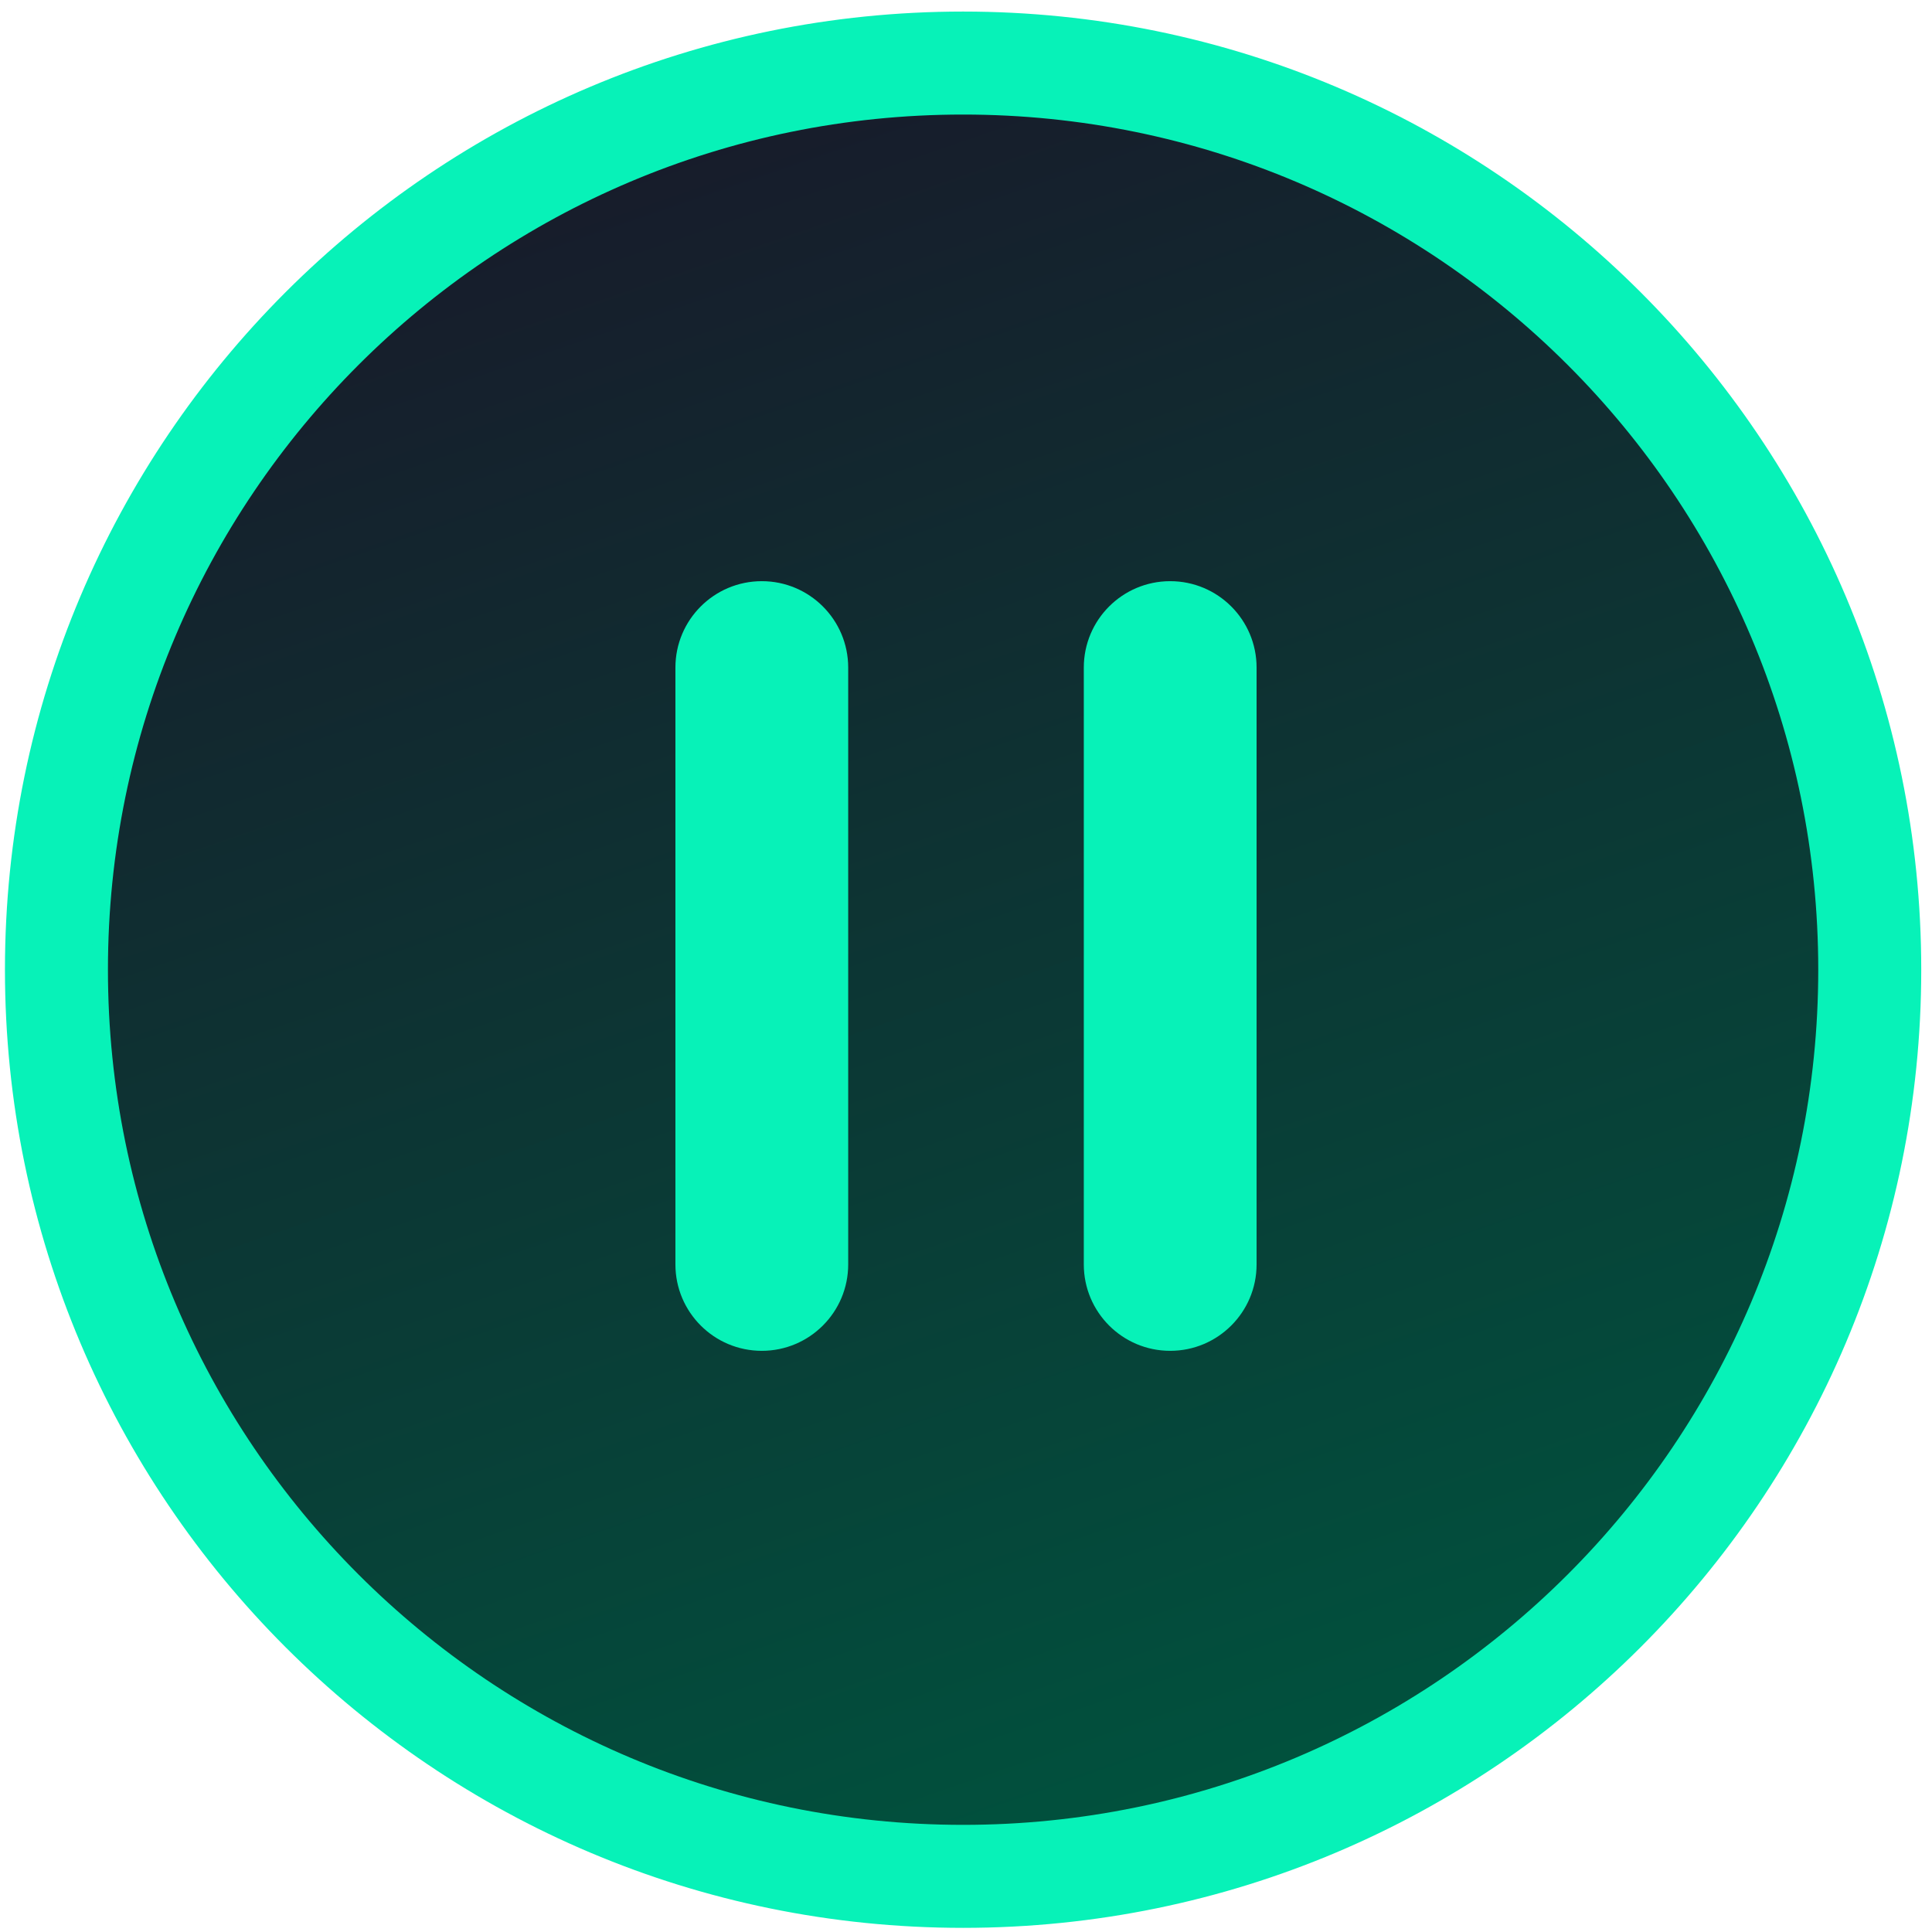
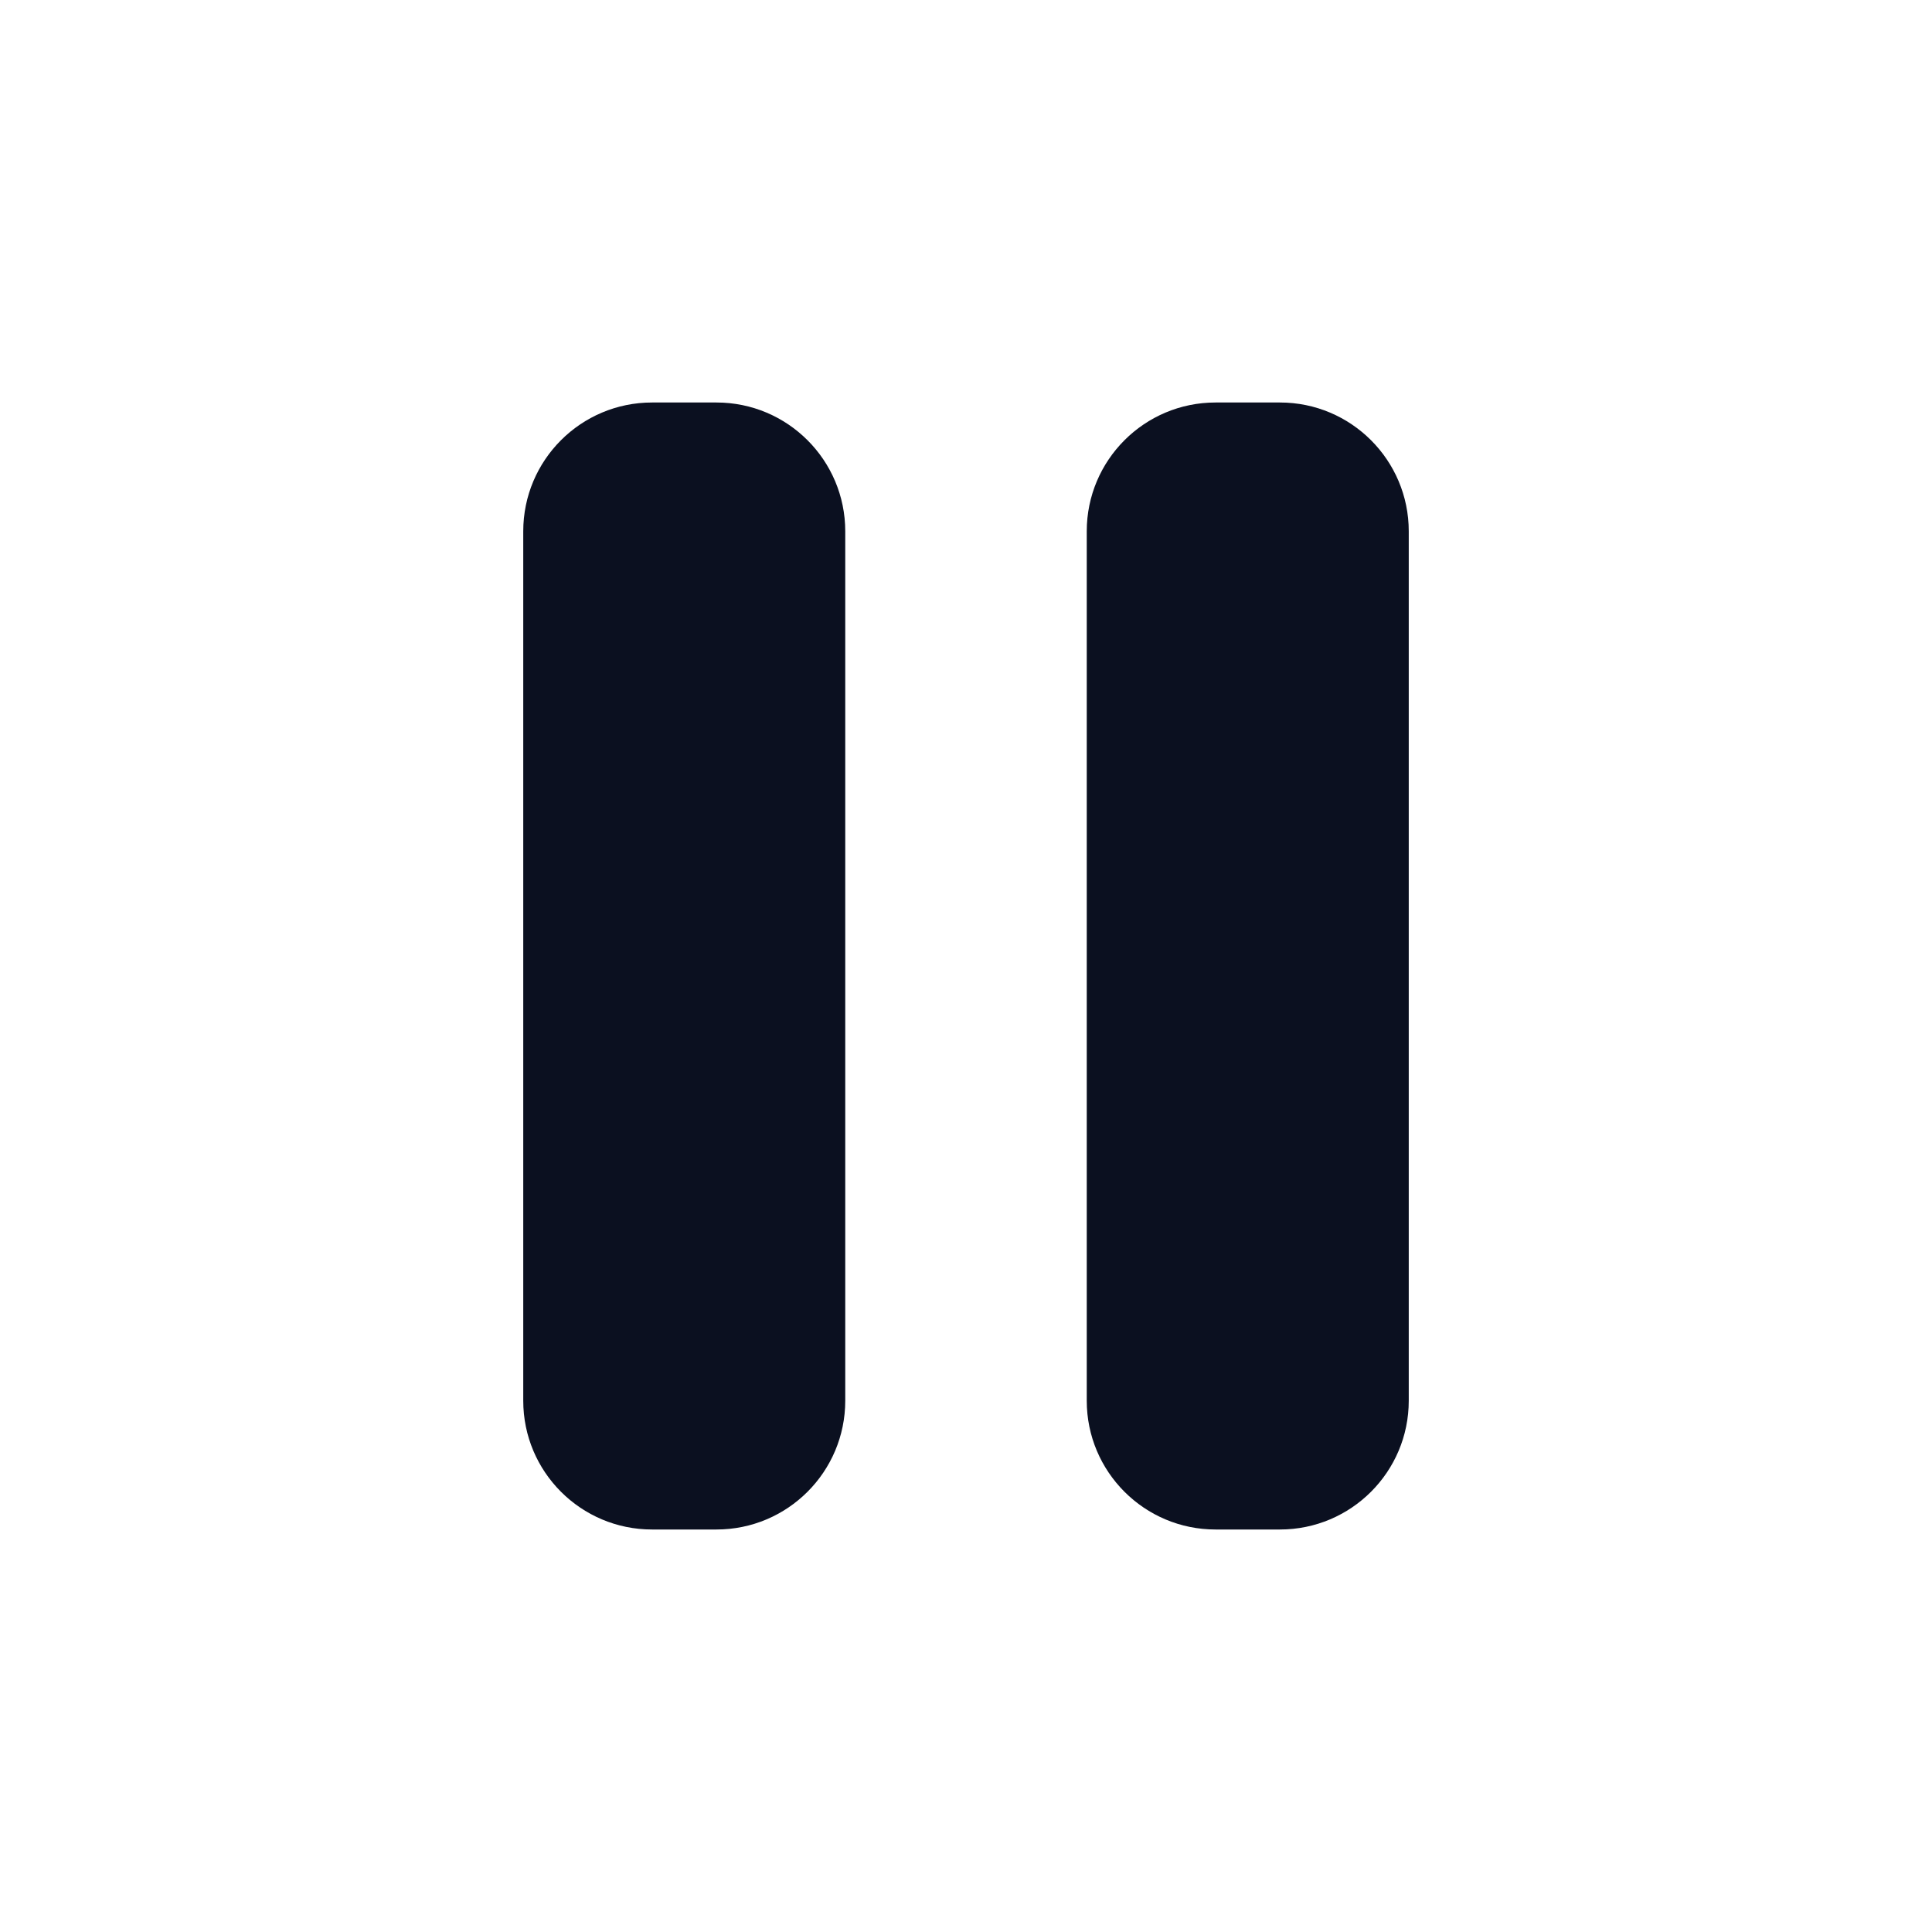
- <svg xmlns="http://www.w3.org/2000/svg" width="123" height="123" viewBox="0 0 123 123" fill="none">
-   <circle cx="61.315" cy="61.736" r="60.5" fill="#07F2B8" stroke="#07F2B8" />
-   <circle cx="61.315" cy="61.736" r="54.943" fill="url(#paint0_linear_2093_250)" stroke="#07F2B8" />
-   <rect x="43" y="37" width="11" height="49" rx="5.5" fill="#07F2B8" />
-   <rect x="69" y="37" width="11" height="49" rx="5.5" fill="#07F2B8" />
-   <defs>
-     <linearGradient id="paint0_linear_2093_250" x1="42.328" y1="10.09" x2="79.163" y2="117.179" gradientUnits="userSpaceOnUse">
-       <stop stop-color="#171C2B" />
-       <stop offset="1" stop-color="#00533E" />
-     </linearGradient>
-   </defs>
+ <svg xmlns="http://www.w3.org/2000/svg" width="24" height="24" viewBox="0 0 24 24" fill="none">
+   <rect x="6.5" y="5" width="4" height="14" rx="1.6" fill="#0B1020" />
+   <rect x="13.5" y="5" width="4" height="14" rx="1.6" fill="#0B1020" />
</svg>
